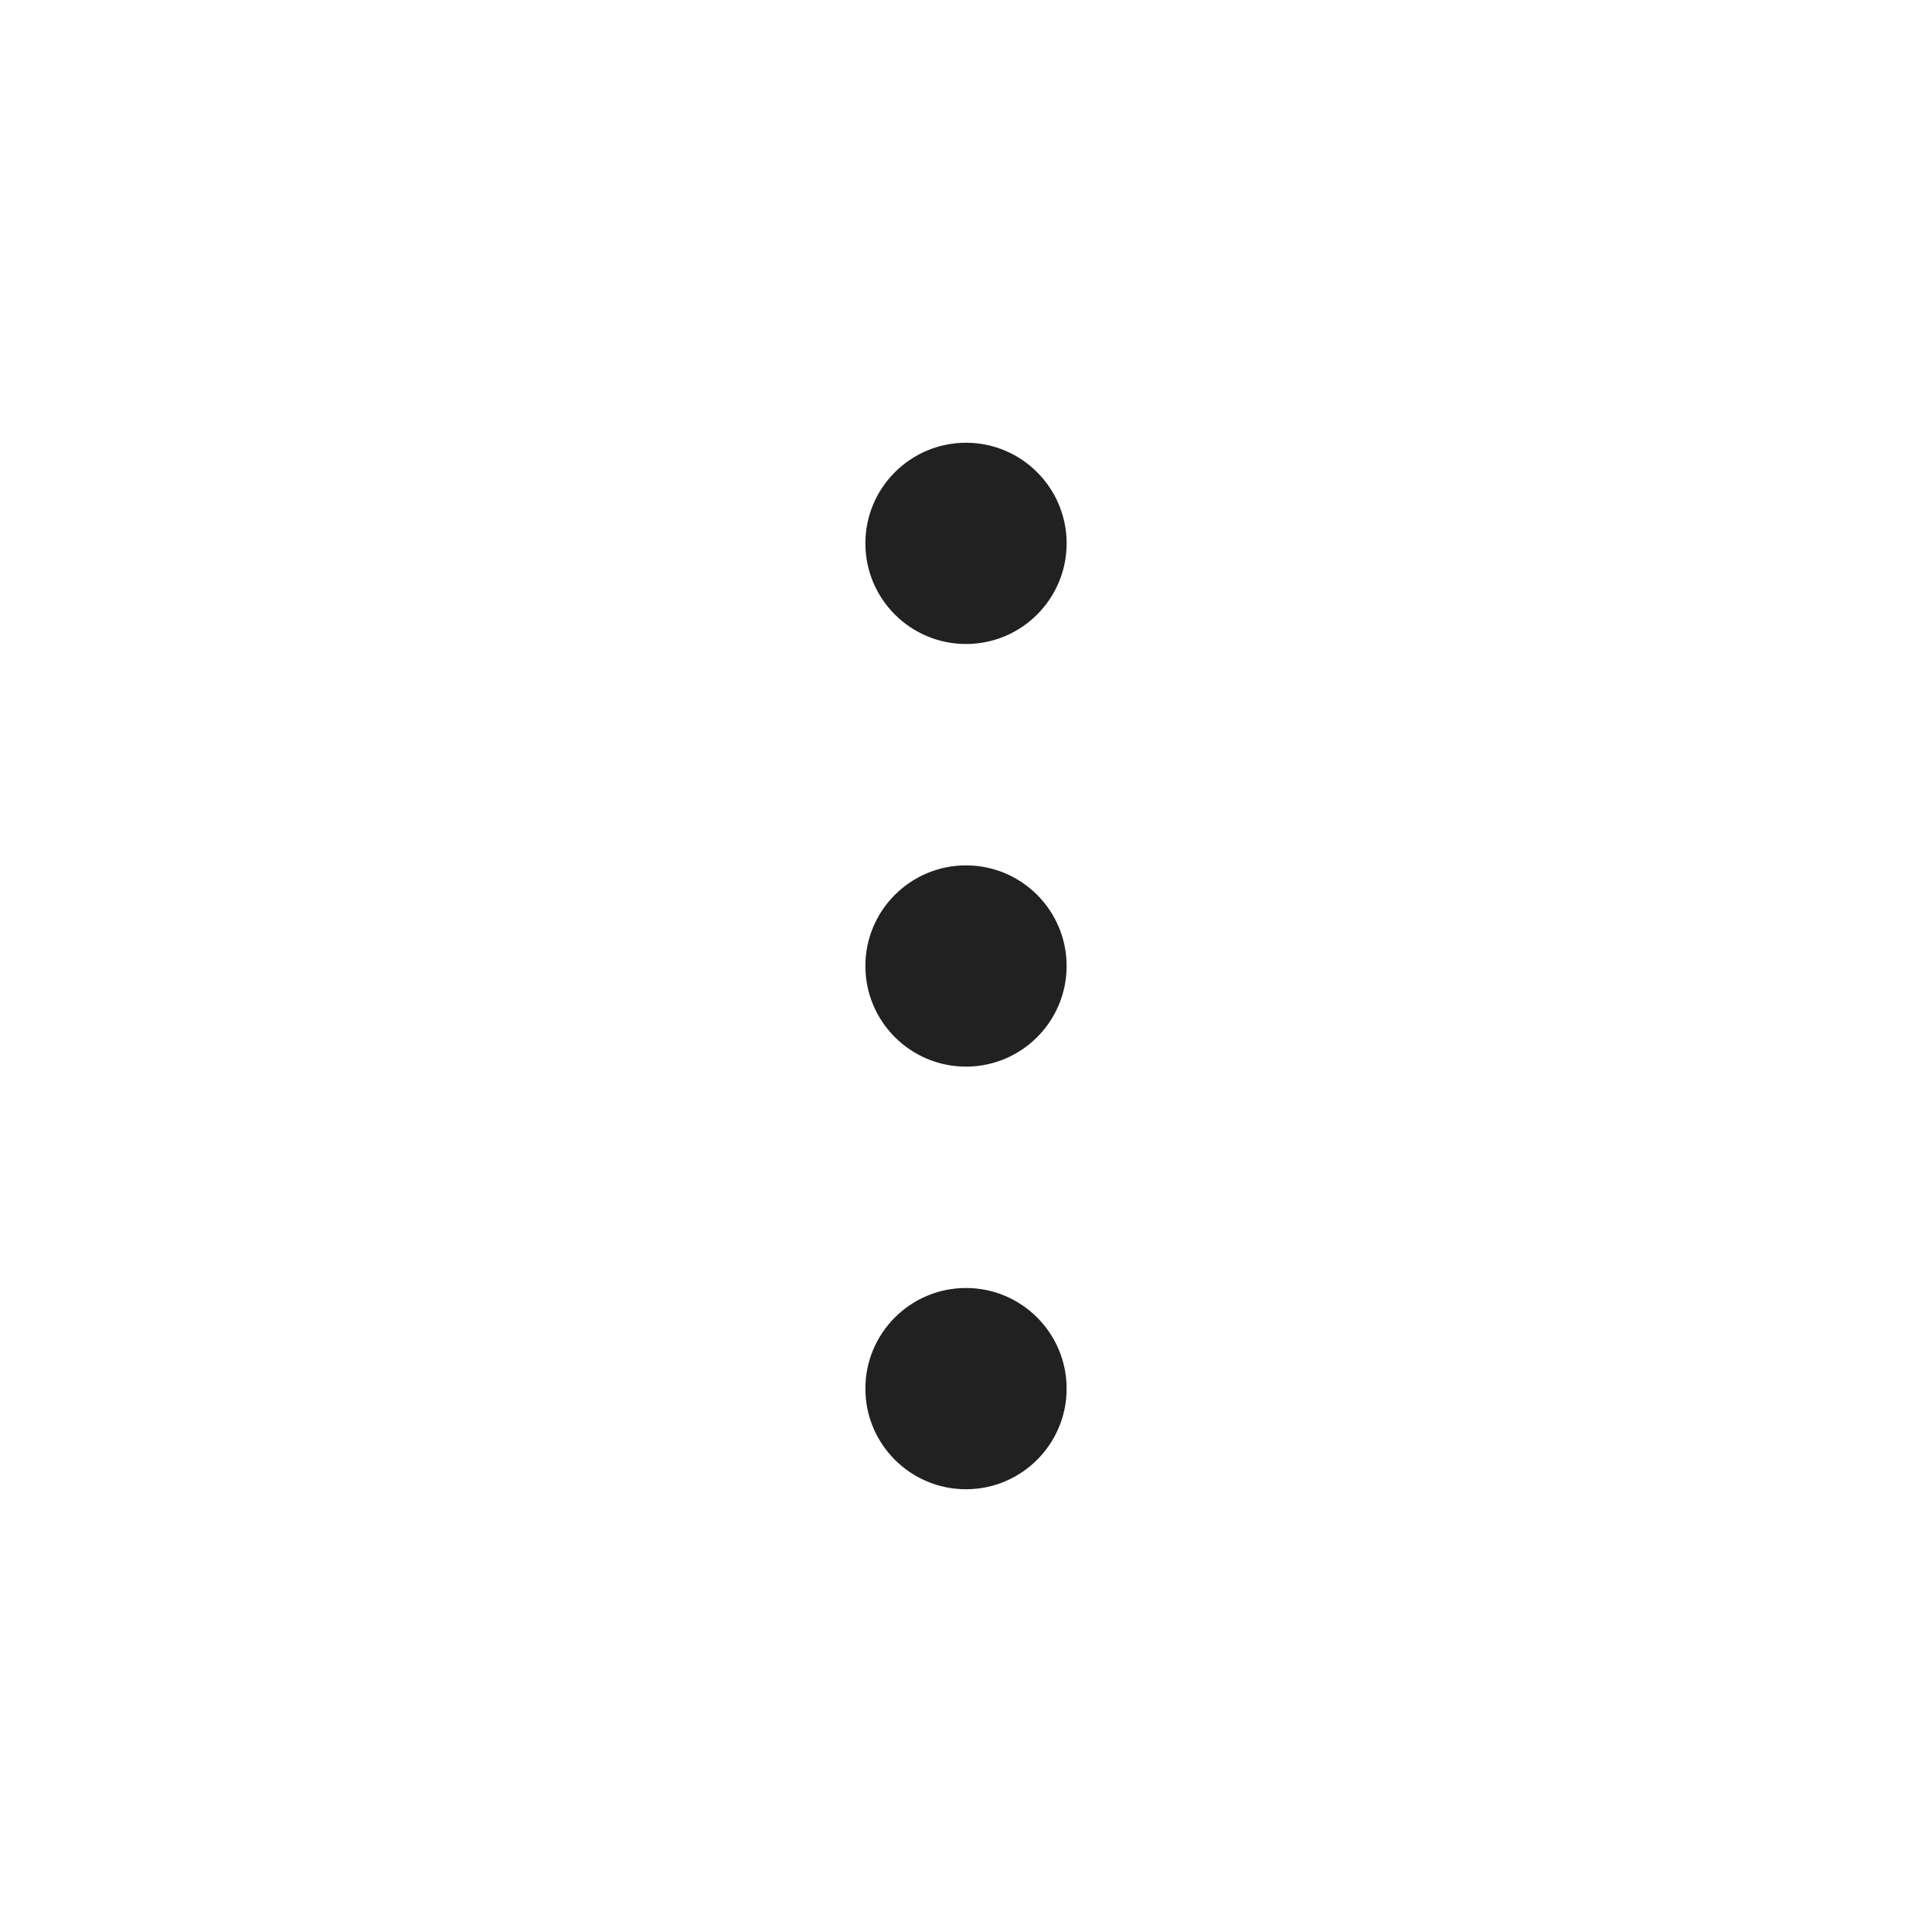
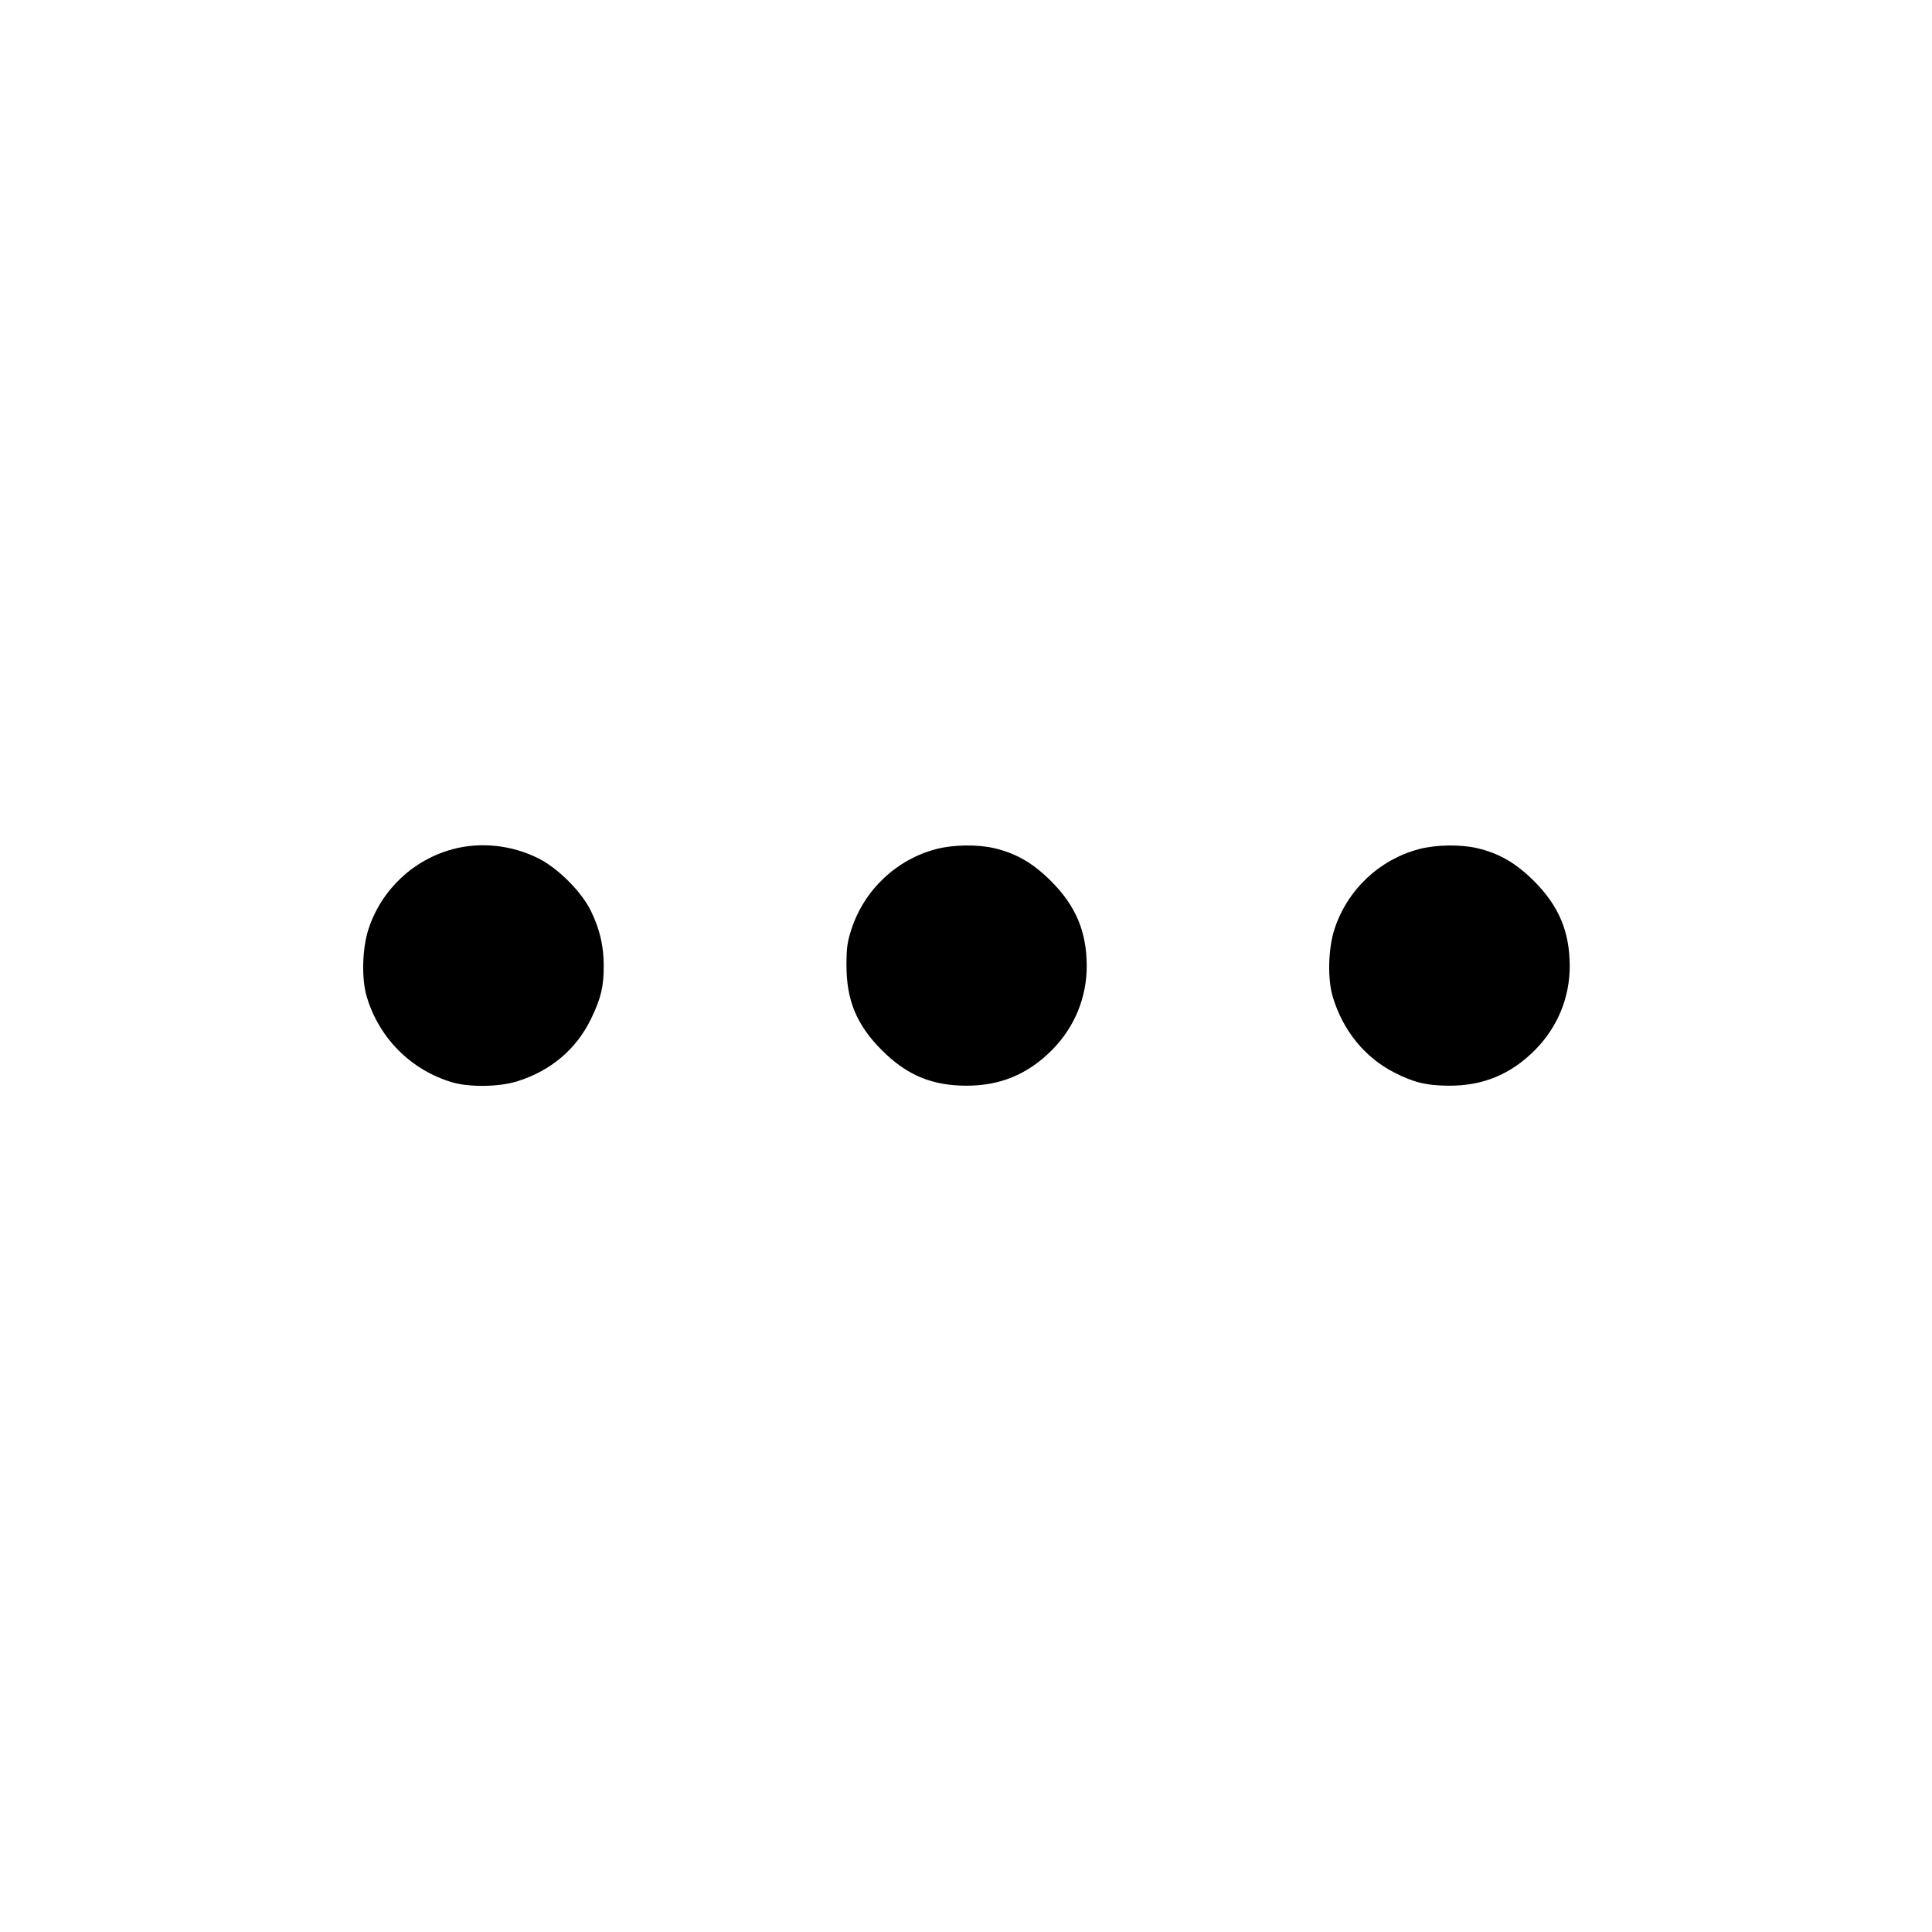
- <svg xmlns="http://www.w3.org/2000/svg" id="svg4" width="24" height="24" fill="none" version="1.1" viewBox="0 0 24 24">
-   <path id="path2" d="m12 8c-0.69 0-1.25-0.56-1.25-1.25s0.56-1.25 1.25-1.25c0.69 0 1.25 0.56 1.25 1.25s-0.56 1.25-1.25 1.25zm0 5.25c-0.69 0-1.25-0.56-1.25-1.25 0-0.69 0.56-1.25 1.25-1.25 0.69 0 1.25 0.56 1.25 1.25 0 0.69-0.56 1.25-1.25 1.25zm-1.25 4c0 0.69 0.56 1.25 1.25 1.25 0.69 0 1.25-0.56 1.25-1.25s-0.56-1.25-1.25-1.25c-0.69 0-1.25 0.56-1.25 1.25z" fill="#212121" />
+ <svg xmlns="http://www.w3.org/2000/svg" width="1024" height="1024" viewBox="0 0 1024 1024">
+   <path d="M 240.216 450.019 C 219.174 455.531, 202.189 471.537, 195.361 492.285 C 191.932 502.706, 191.522 518.864, 194.441 528.500 C 201.062 550.352, 217.800 567.089, 239.560 573.615 C 248.641 576.339, 264.433 576.132, 274 573.164 C 291.949 567.595, 305.565 556.063, 313.352 539.834 C 318.595 528.909, 320.005 522.927, 319.985 511.701 C 319.967 501.400, 317.925 492.632, 313.309 483.037 C 308.306 472.635, 295.609 459.951, 285 454.757 C 270.942 447.874, 254.886 446.175, 240.216 450.019 M 496.216 450.019 C 475.174 455.531, 458.189 471.537, 451.361 492.285 C 449.093 499.179, 448.655 502.269, 448.641 511.500 C 448.611 530.158, 454.075 543.311, 467.382 556.618 C 480.546 569.782, 493.772 575.362, 512 575.444 C 530.090 575.524, 544.846 569.392, 557.632 556.481 C 569.498 544.499, 576.014 528.721, 575.985 512.040 C 575.954 493.771, 570.232 480.161, 557.036 466.964 C 547.538 457.467, 538.588 452.280, 527 449.557 C 518.155 447.479, 505.167 447.673, 496.216 450.019 M 752.216 450.019 C 731.174 455.531, 714.189 471.537, 707.361 492.285 C 703.932 502.706, 703.522 518.864, 706.441 528.500 C 711.846 546.338, 723.399 560.501, 739.060 568.488 C 749.430 573.777, 756.146 575.391, 768 575.444 C 786.090 575.524, 800.846 569.392, 813.632 556.481 C 825.498 544.499, 832.014 528.721, 831.985 512.040 C 831.954 493.771, 826.232 480.161, 813.036 466.964 C 803.538 457.467, 794.588 452.280, 783 449.557 C 774.155 447.479, 761.167 447.673, 752.216 450.019" fill="#000000" fill-rule="evenodd" />
</svg>
